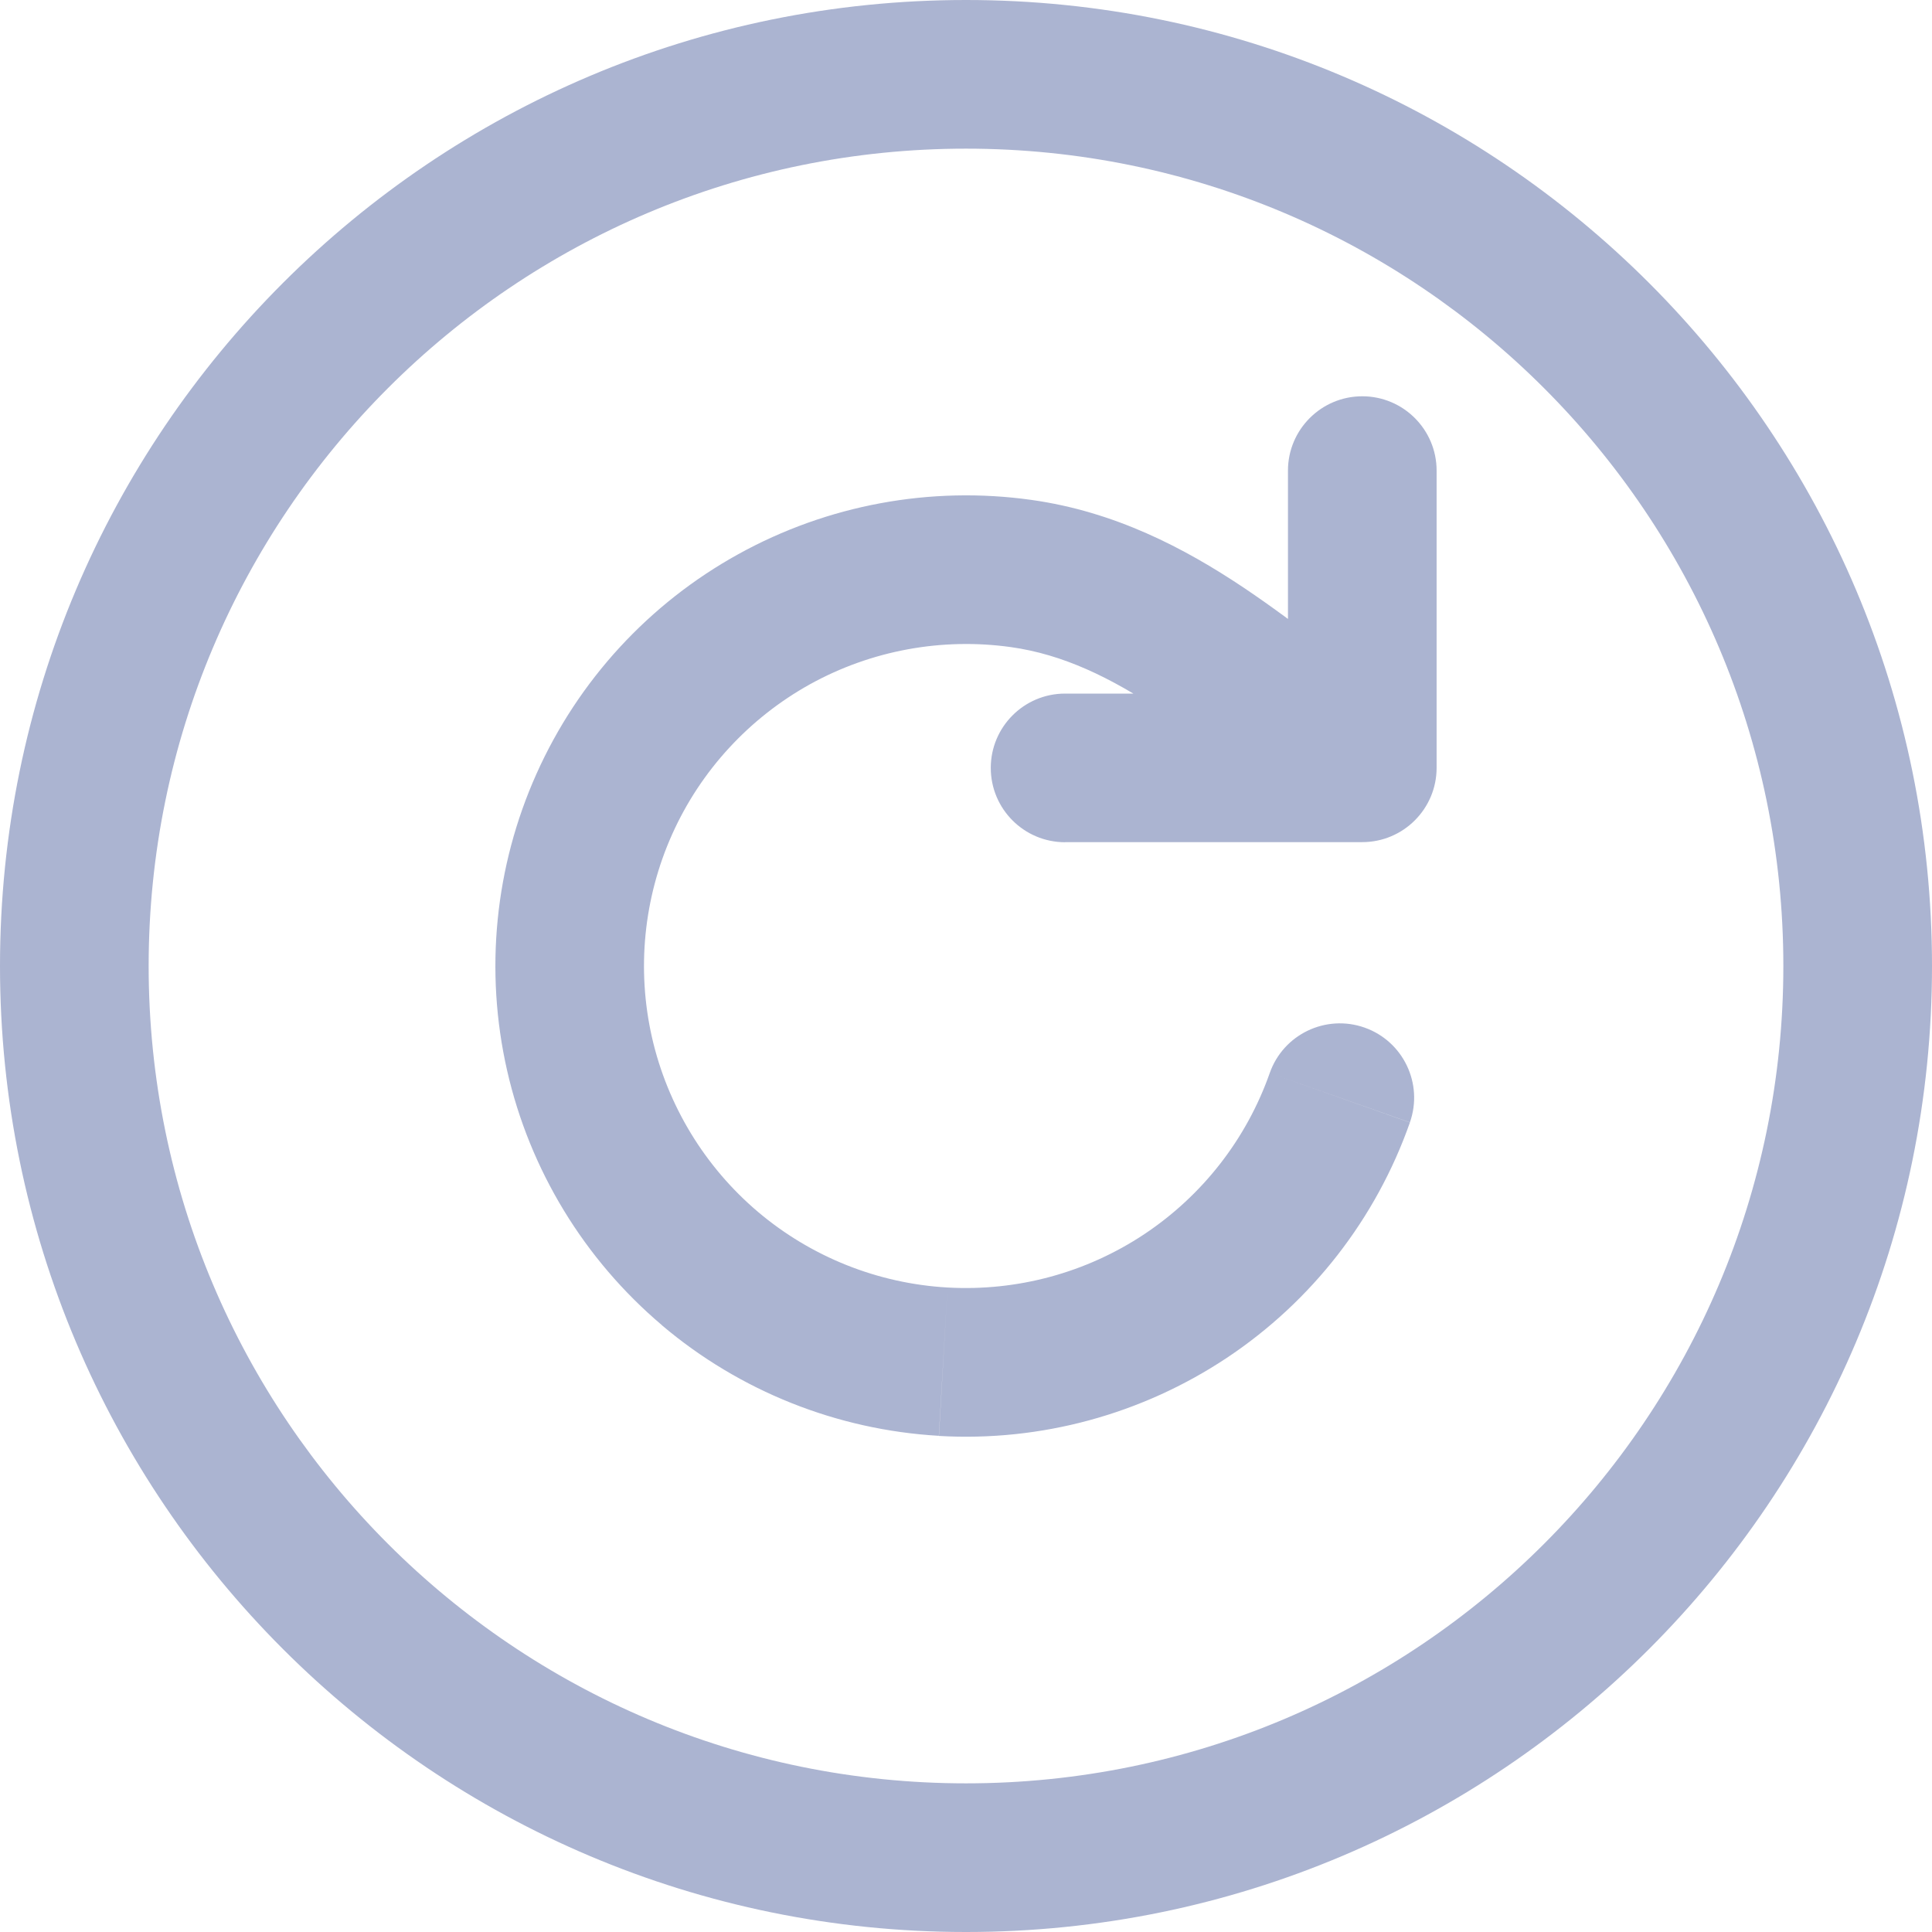
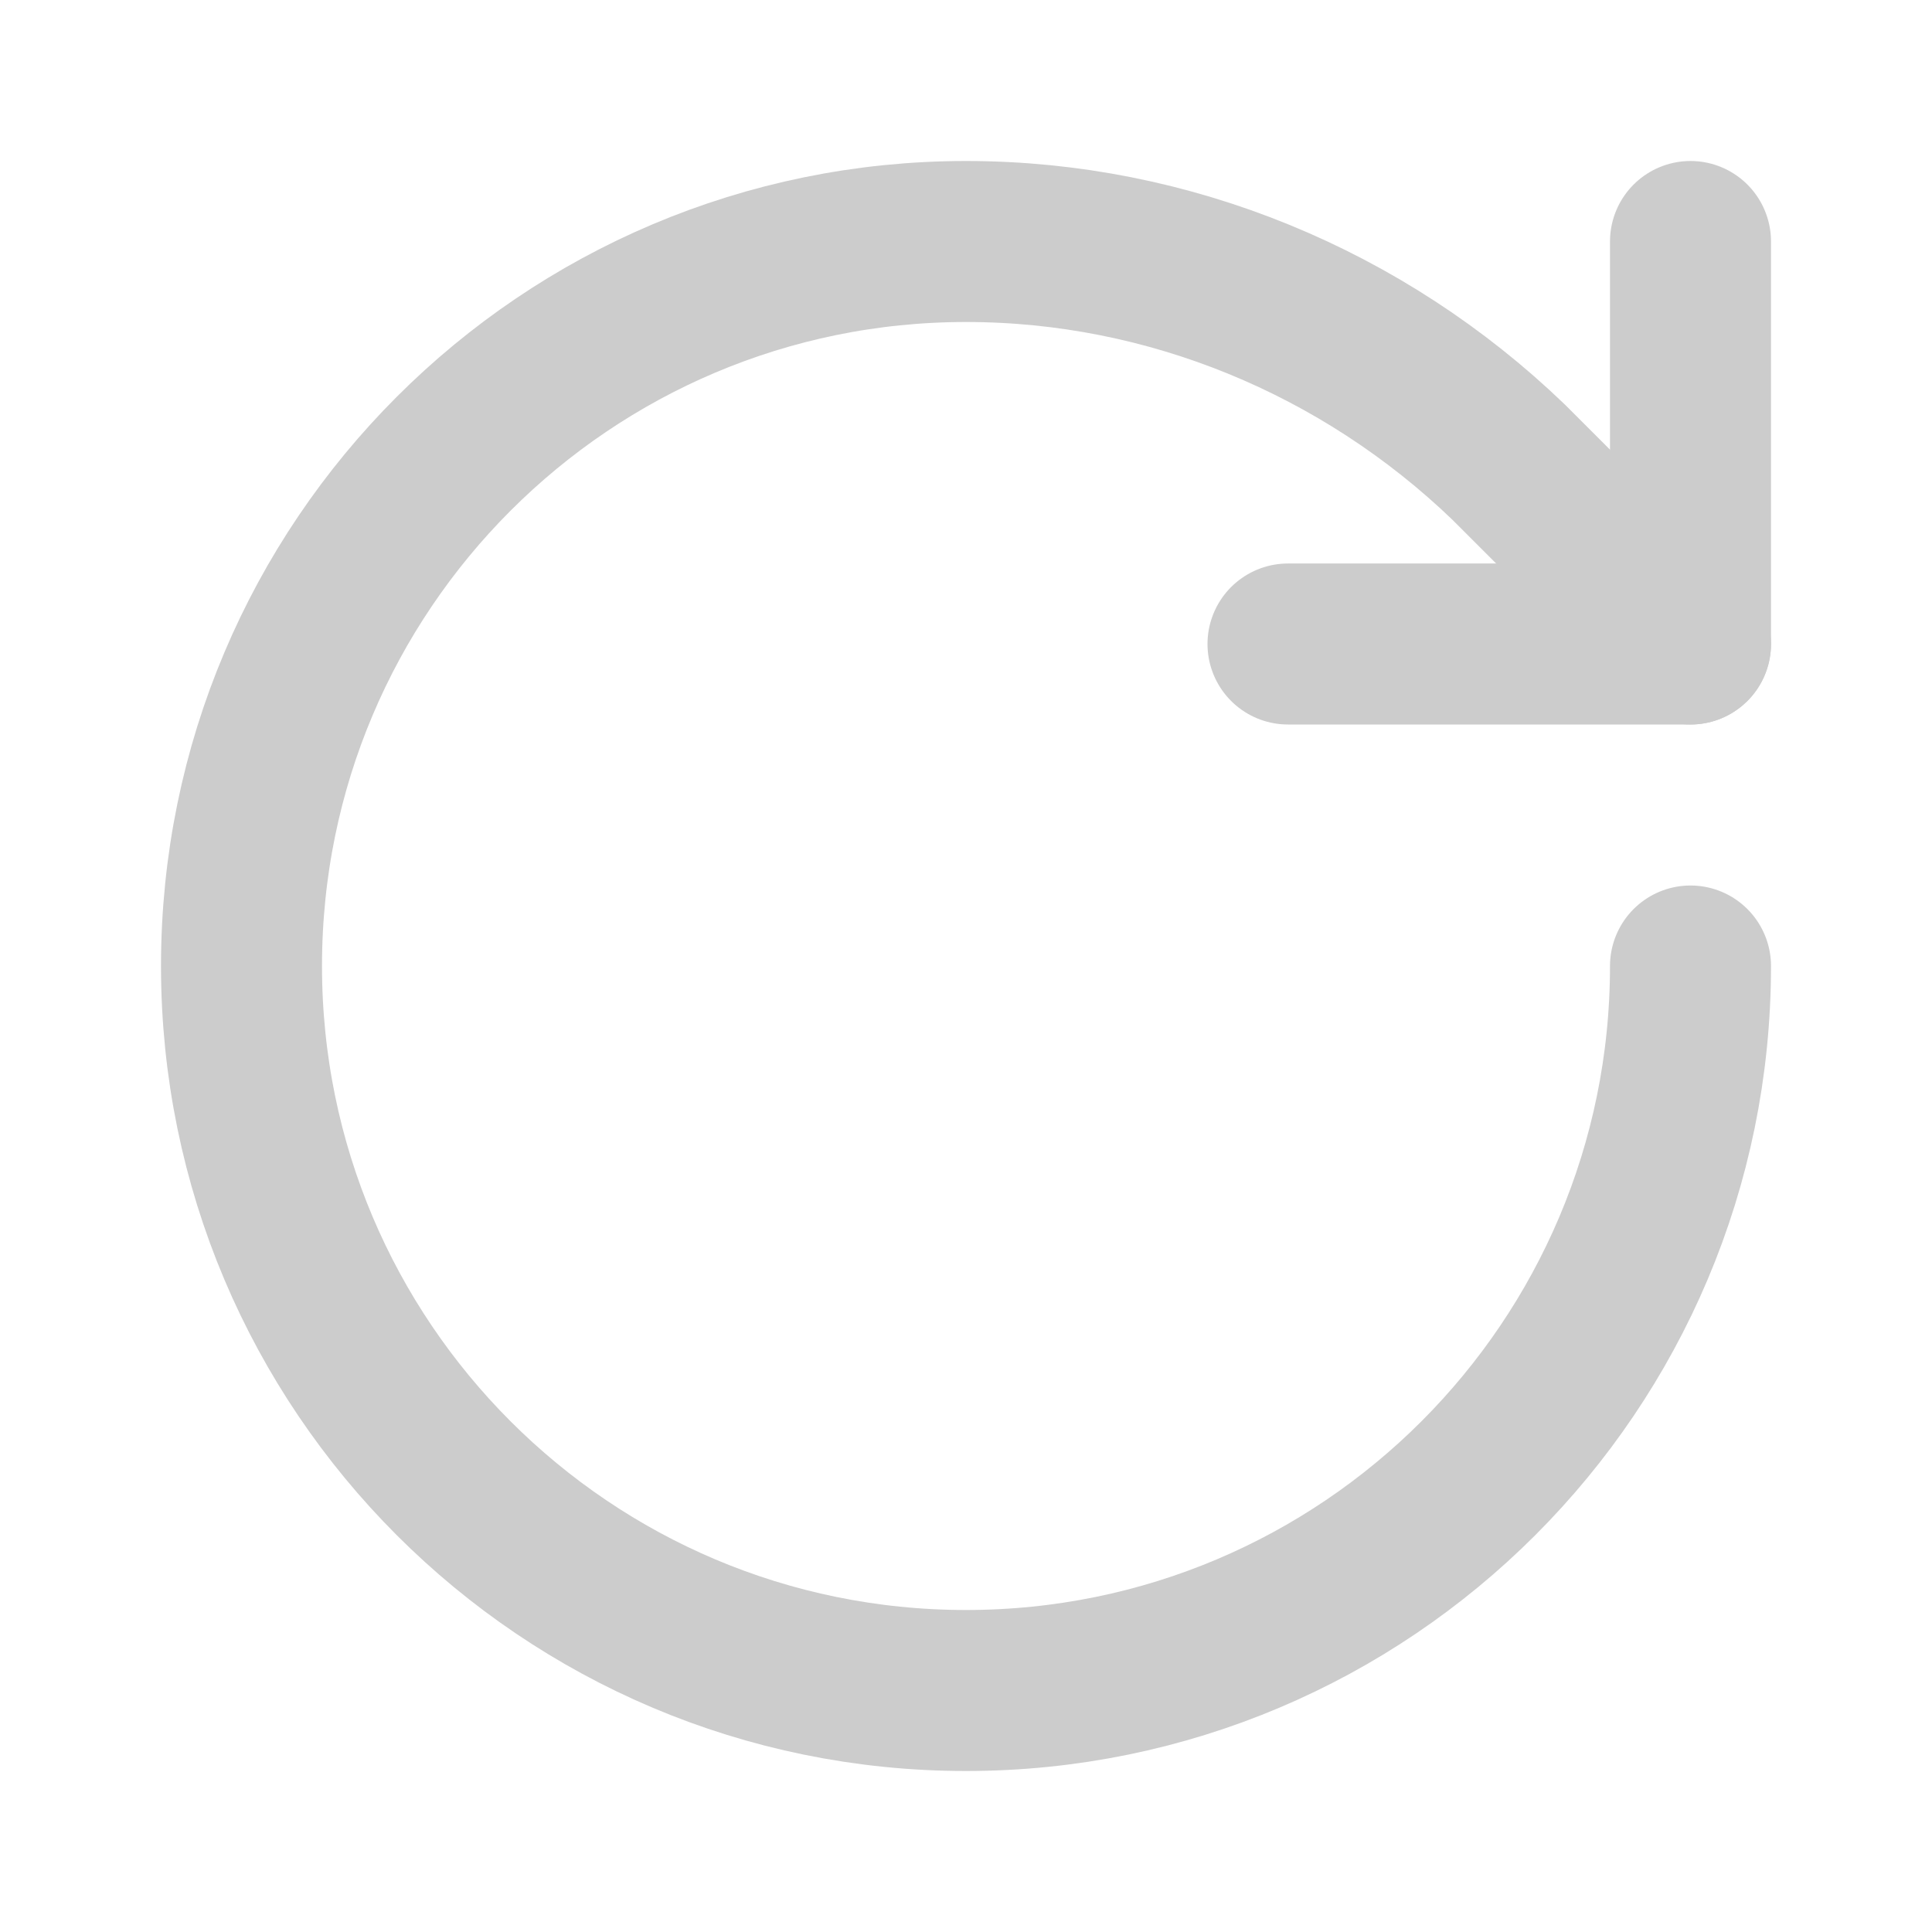
- <svg xmlns="http://www.w3.org/2000/svg" width="17" height="17" viewBox="0 0 17 17" fill="none" version="1.1" id="svg714">
-   <path d="m 12.641,4.141 c 0,-0.361 -0.293,-0.654 -0.654,-0.654 -0.361,0 -0.654,0.293 -0.654,0.654 z m -0.654,2.615 v 0.654 c 0.361,0 0.654,-0.293 0.654,-0.654 z M 9.372,6.103 c -0.361,0 -0.654,0.293 -0.654,0.654 0,0.361 0.293,0.654 0.654,0.654 z m 3.034,3.773 c 0.12,-0.341 -0.059,-0.714 -0.399,-0.834 -0.341,-0.12 -0.714,0.059 -0.834,0.399 z M 8.986,5.047 9.077,4.399 Z M 11.333,4.141 v 2.615 h 1.308 V 4.141 Z m 0.654,1.962 H 9.372 V 7.41 H 11.987 Z M 11.173,9.441 C 10.969,10.021 10.582,10.518 10.07,10.859 l 0.725,1.089 c 0.747,-0.497 1.313,-1.224 1.611,-2.071 z M 10.07,10.859 C 9.559,11.199 8.951,11.364 8.337,11.329 l -0.075,1.306 c 0.896,0.052 1.785,-0.19 2.533,-0.687 z m -1.733,0.47 c -0.613,-0.035 -1.199,-0.269 -1.668,-0.666 l -0.845,0.998 c 0.685,0.58 1.541,0.921 2.437,0.973 z m -1.668,-0.666 C 6.201,10.266 5.874,9.728 5.737,9.129 l -1.275,0.29 c 0.199,0.875 0.678,1.662 1.363,2.242 z M 5.737,9.129 C 5.601,8.53 5.663,7.903 5.914,7.342 L 4.721,6.808 C 4.354,7.627 4.263,8.543 4.462,9.419 Z M 5.914,7.342 C 6.165,6.781 6.592,6.318 7.129,6.02 L 6.497,4.876 C 5.711,5.31 5.088,5.988 4.721,6.808 Z M 7.129,6.02 C 7.667,5.723 8.287,5.609 8.895,5.694 L 9.077,4.399 C 8.188,4.274 7.282,4.442 6.497,4.876 Z m 1.766,-0.326 c 0.458,0.064 0.877,0.267 1.321,0.563 0.222,0.148 0.441,0.314 0.674,0.492 0.227,0.174 0.471,0.364 0.72,0.54 L 12.365,6.223 C 12.142,6.065 11.924,5.895 11.685,5.712 11.452,5.533 11.203,5.345 10.942,5.17 10.418,4.82 9.809,4.502 9.077,4.399 Z m 6.797,2.806 c 0,3.972 -3.22,7.192 -7.192,7.192 V 17 C 13.194,17 17,13.194 17,8.5 Z M 8.5,15.692 C 4.528,15.692 1.308,12.472 1.308,8.5 H 0 C 0,13.194 3.806,17 8.5,17 Z M 1.308,8.5 c 0,-3.972 3.22,-7.192 7.192,-7.192 V 0 C 3.806,0 0,3.806 0,8.5 Z M 8.5,1.308 c 3.972,0 7.192,3.22 7.192,7.192 H 17 C 17,3.806 13.194,0 8.5,0 Z" fill="#001a72" id="path712" style="stroke-width: 0.872; opacity: 0.33;" />
+ <svg xmlns="http://www.w3.org/2000/svg" width="16" height="16" viewBox="0 0 24 24" fill="none" stroke="#cccccc" stroke-width="2" stroke-linecap="round" stroke-linejoin="round" class="lucide lucide-rotate-cw-icon lucide-rotate-cw">
+   <path d="M21 12a9 9 0 1 1-9-9c2.52 0 4.93 1 6.74 2.74L21 8" />
+   <path d="M21 3v5h-5" />
</svg>
